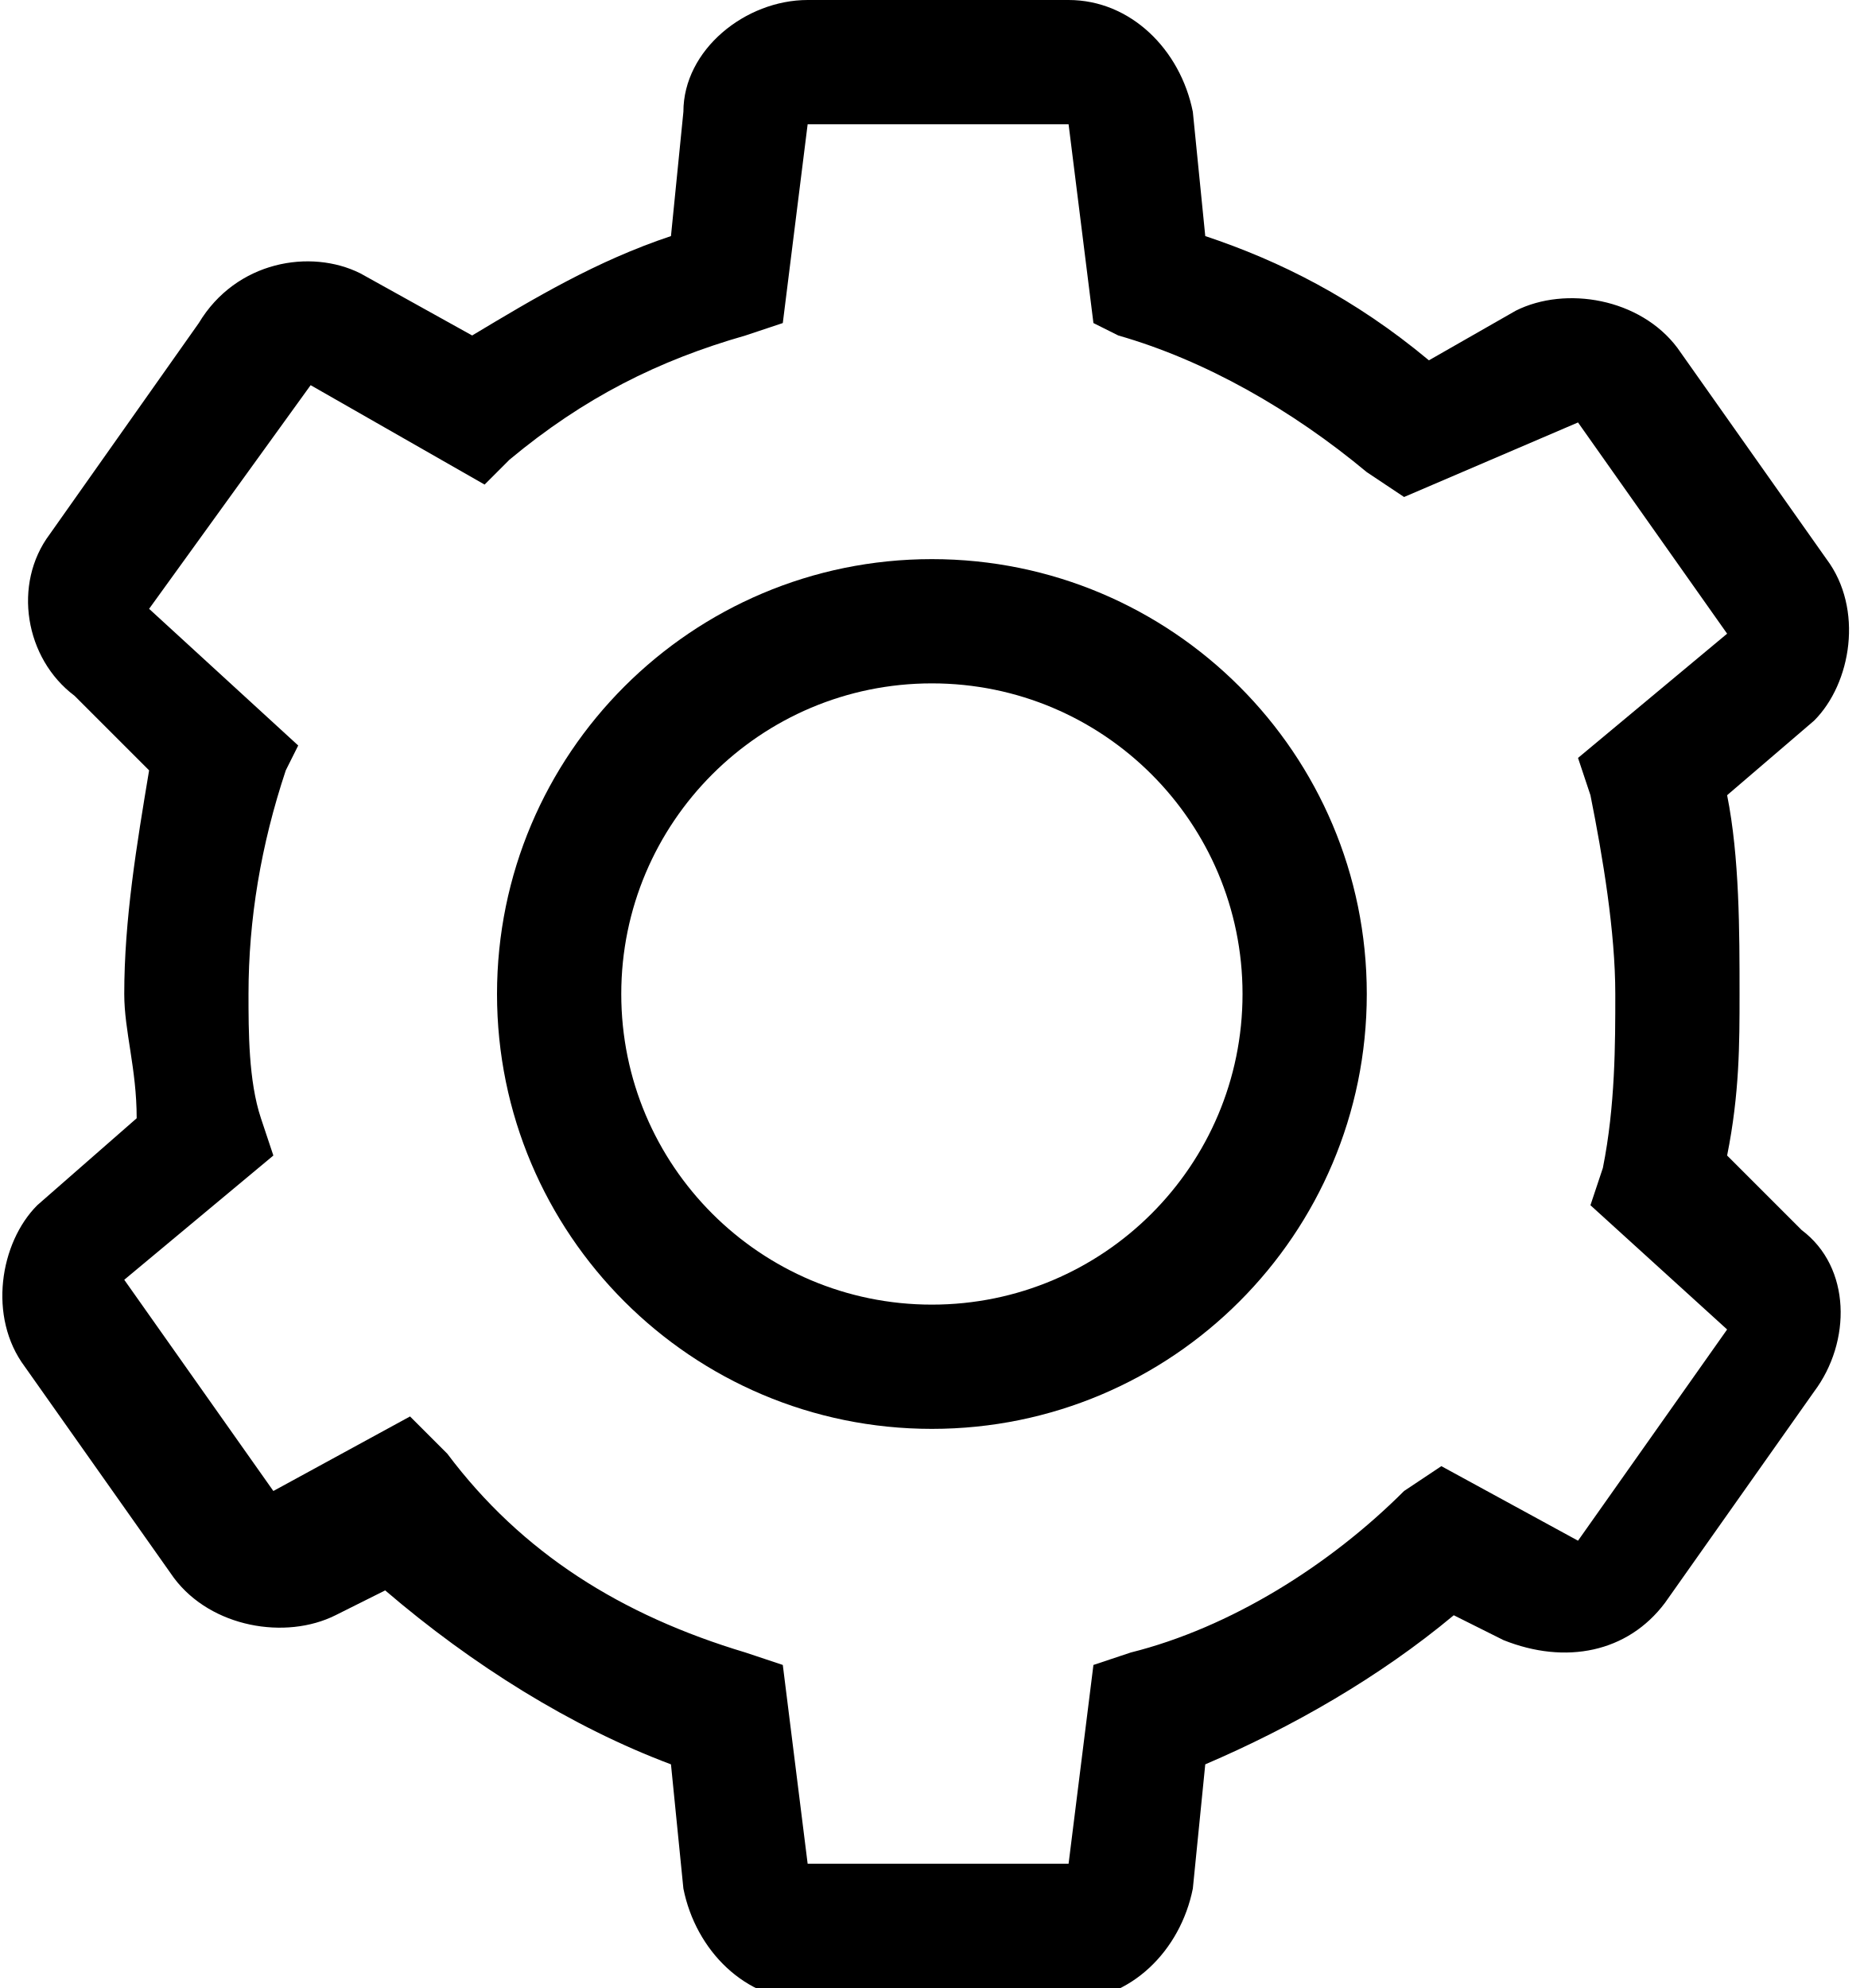
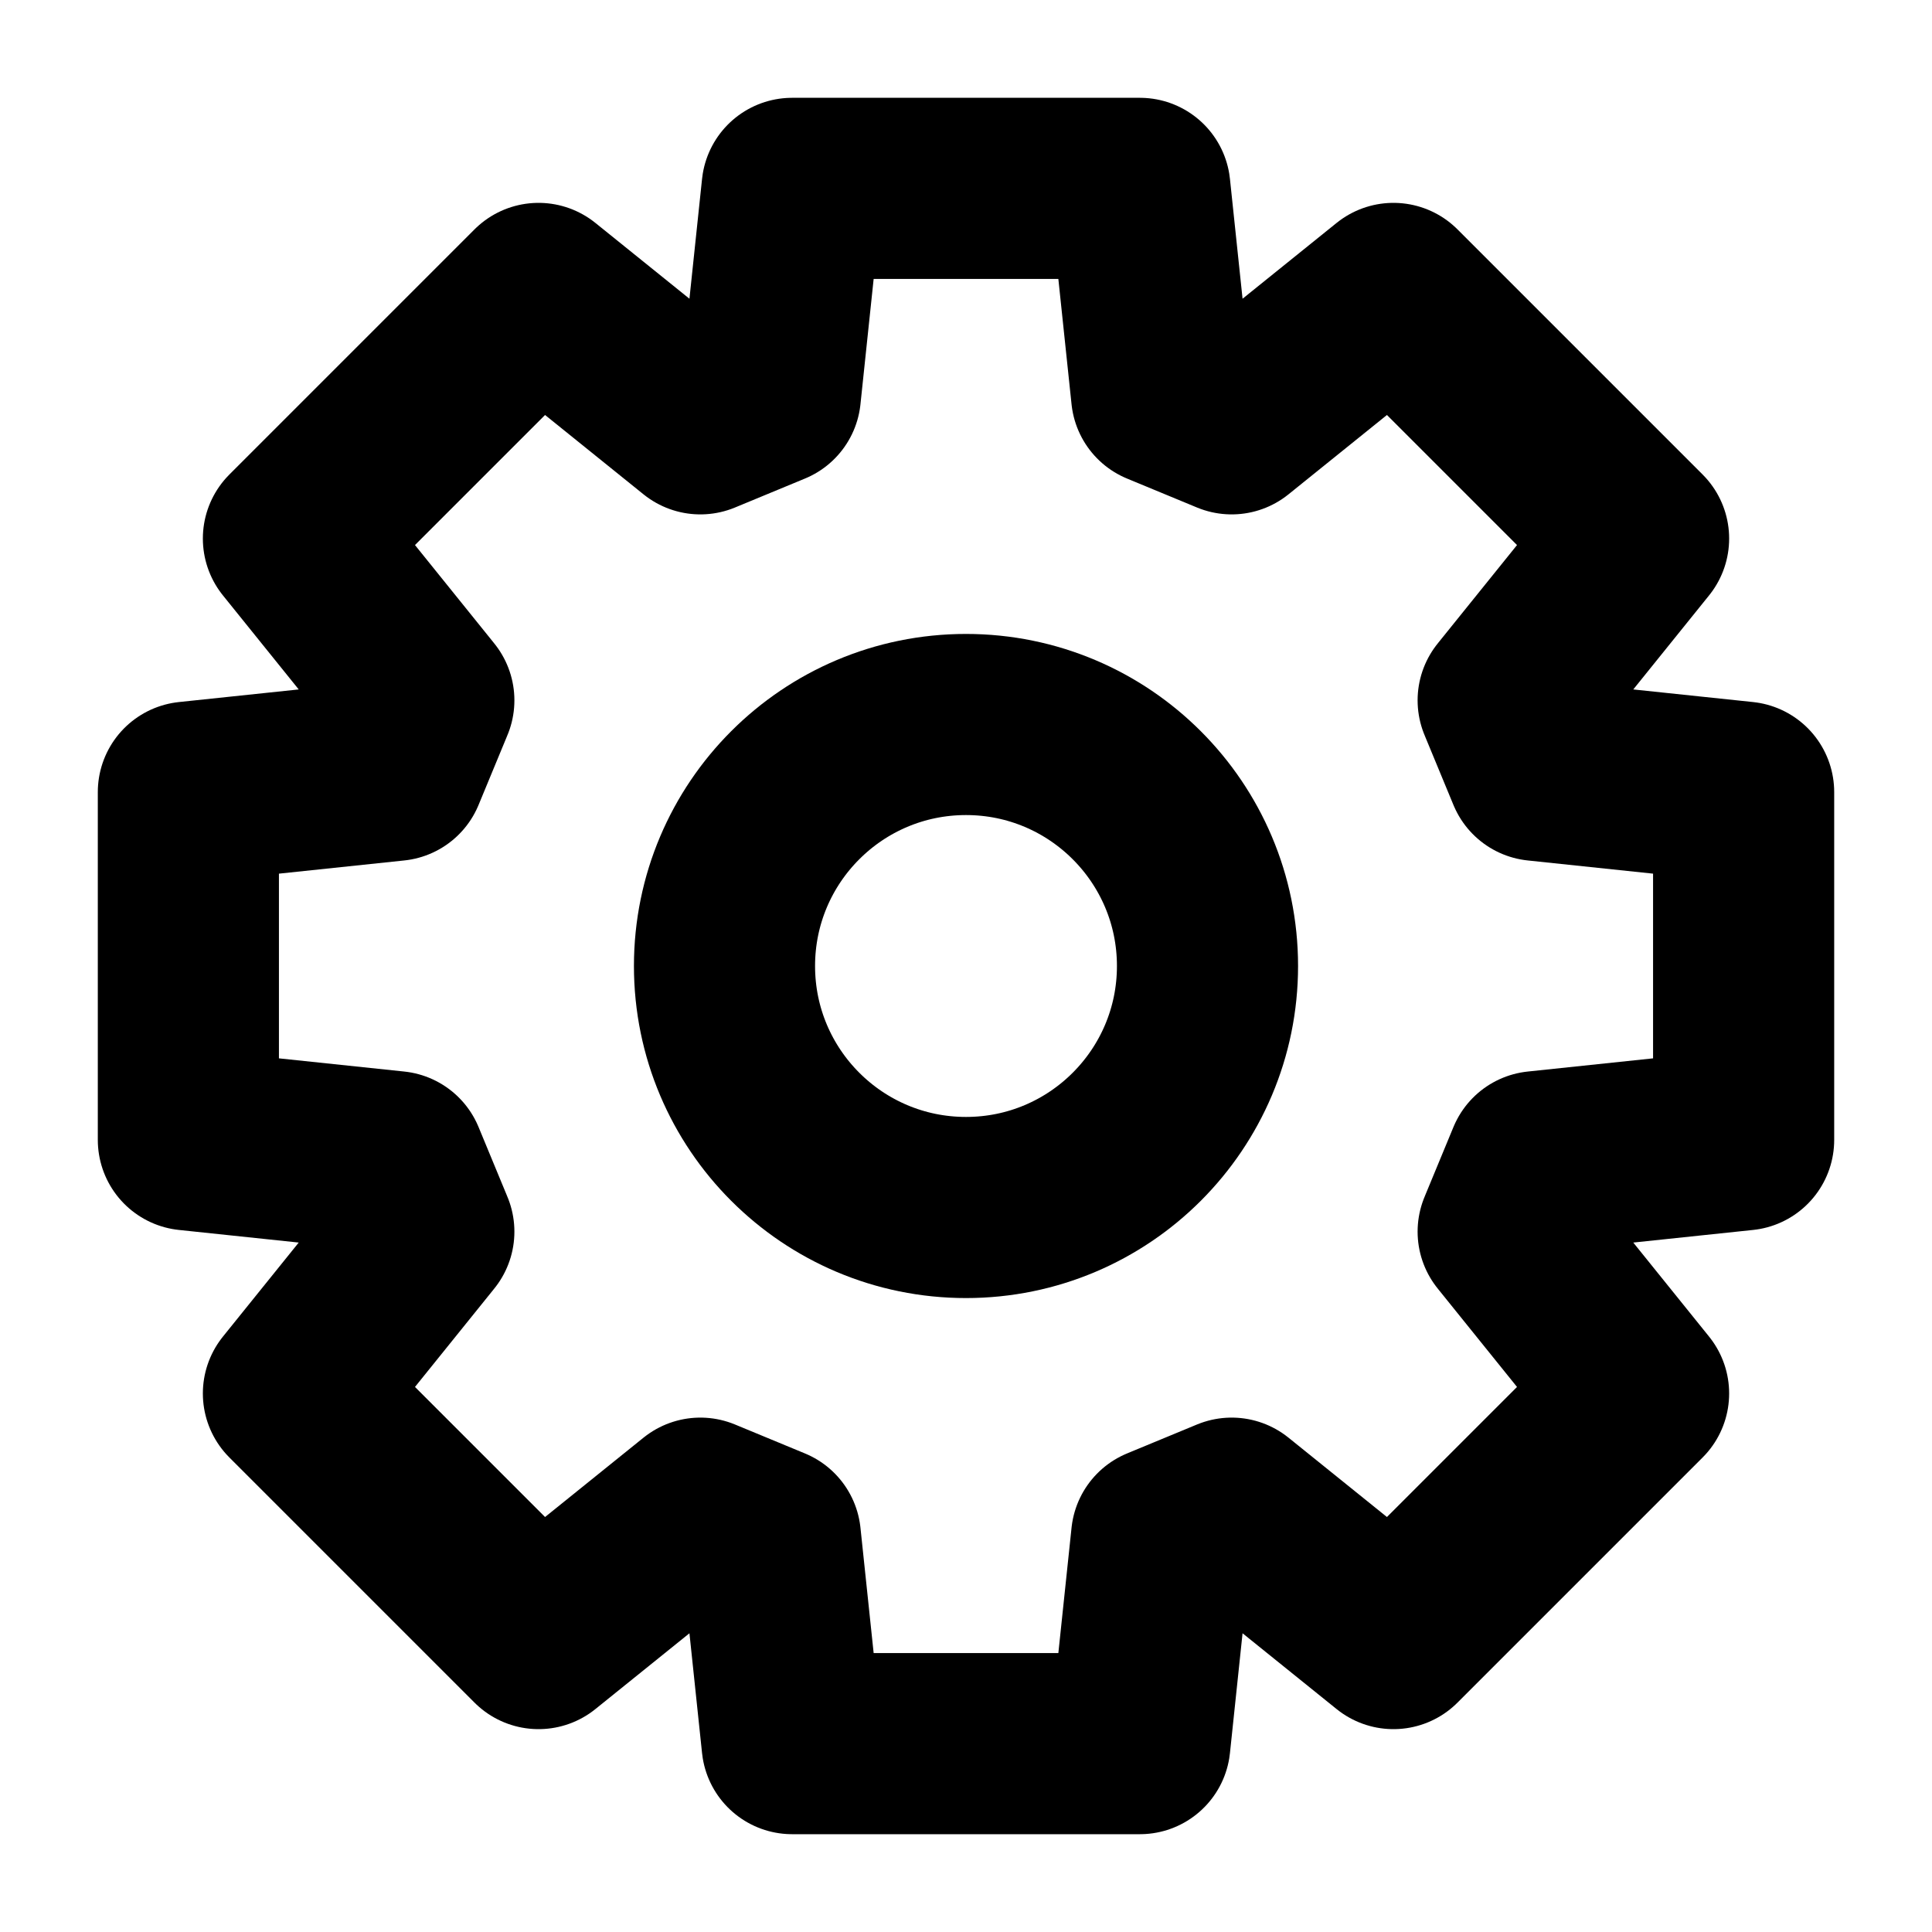
- <svg xmlns="http://www.w3.org/2000/svg" viewBox="0 0 15 16" fill="currentColor" aria-hidden="true">
-   <path d="M7.5 10.5a2.5 2.5 0 1 0 0-5 2.5 2.5 0 0 0 0 5zm0 1a3.5 3.5 0 1 1 0-7 3.5 3.5 0 0 1 0 7z" />
-   <path d="M6.3 2.6 6 2.7c-.7.2-1.3.5-1.9 1l-.2.2-1.4-.8L1.2 4.9l1.2 1.1-.1.2C2.1 6.8 2 7.4 2 8c0 .3 0 .7.1 1l.1.3L1 10.3l1.2 1.7 1.1-.6.3.3c.6.8 1.4 1.3 2.4 1.6l.3.1L6.5 15h2.1l.2-1.6.3-.1c.8-.2 1.6-.7 2.2-1.3l.3-.2 1.1.6 1.2-1.7-1.1-1 .1-.3c.1-.5.1-1 .1-1.4 0-.5-.1-1.1-.2-1.6l-.1-.3 1.2-1-1.2-1.7L11.3 4l-.3-.2c-.6-.5-1.3-.9-2-1.1l-.2-.1L8.6 1H6.5l-.2 1.6zM5.5.9C5.5.4 6 0 6.5 0h2.1c.5 0 .9.4 1 .9l.1 1c.6.2 1.2.5 1.8 1l.7-.4c.4-.2 1-.1 1.3.3l1.2 1.7c.3.4.2 1-.1 1.3l-.7.6c.1.5.1 1.1.1 1.6 0 .4 0 .8-.1 1.3l.6.6c.4.3.4.9.1 1.3l-1.2 1.7c-.3.4-.8.5-1.3.3L11.7 13c-.6.5-1.3.9-2 1.2l-.1 1c-.1.5-.5.9-1 .9H6.5c-.5 0-.9-.4-1-.9l-.1-1c-.8-.3-1.6-.8-2.3-1.4l-.4.2c-.4.2-1 .1-1.3-.3l-1.2-1.7c-.3-.4-.2-1 .1-1.3l.8-.7C1.1 8.6 1 8.3 1 8c0-.6.1-1.2.2-1.8L.6 5.6C.2 5.3.1 4.7.4 4.3l1.2-1.7C1.9 2.1 2.5 2 2.9 2.2l.9.5c.5-.3 1-.6 1.6-.8L5.5.9z" />
+ <svg xmlns="http://www.w3.org/2000/svg" viewBox="0 0 16 16" fill="none" stroke="currentColor" stroke-width="1.5" stroke-linecap="round" stroke-linejoin="round" aria-hidden="true">
+   <path d="M12.73 6.38 14.44 6.56 14.44 9.44 12.73 9.62 12.49 10.2 13.57 11.54 11.54 13.57 10.2 12.49 9.62 12.73 9.44 14.44 6.56 14.44 6.38 12.73 5.8 12.49 4.46 13.57 2.43 11.54 3.51 10.2 3.27 9.62 1.56 9.44 1.56 6.56 3.27 6.38 3.51 5.8 2.43 4.46 4.46 2.43 5.8 3.51 6.38 3.27 6.56 1.56 9.44 1.56 9.62 3.27 10.2 3.51 11.54 2.43 13.57 4.46 12.49 5.8z" />
+   <circle cx="8" cy="8" r="2" />
</svg>
